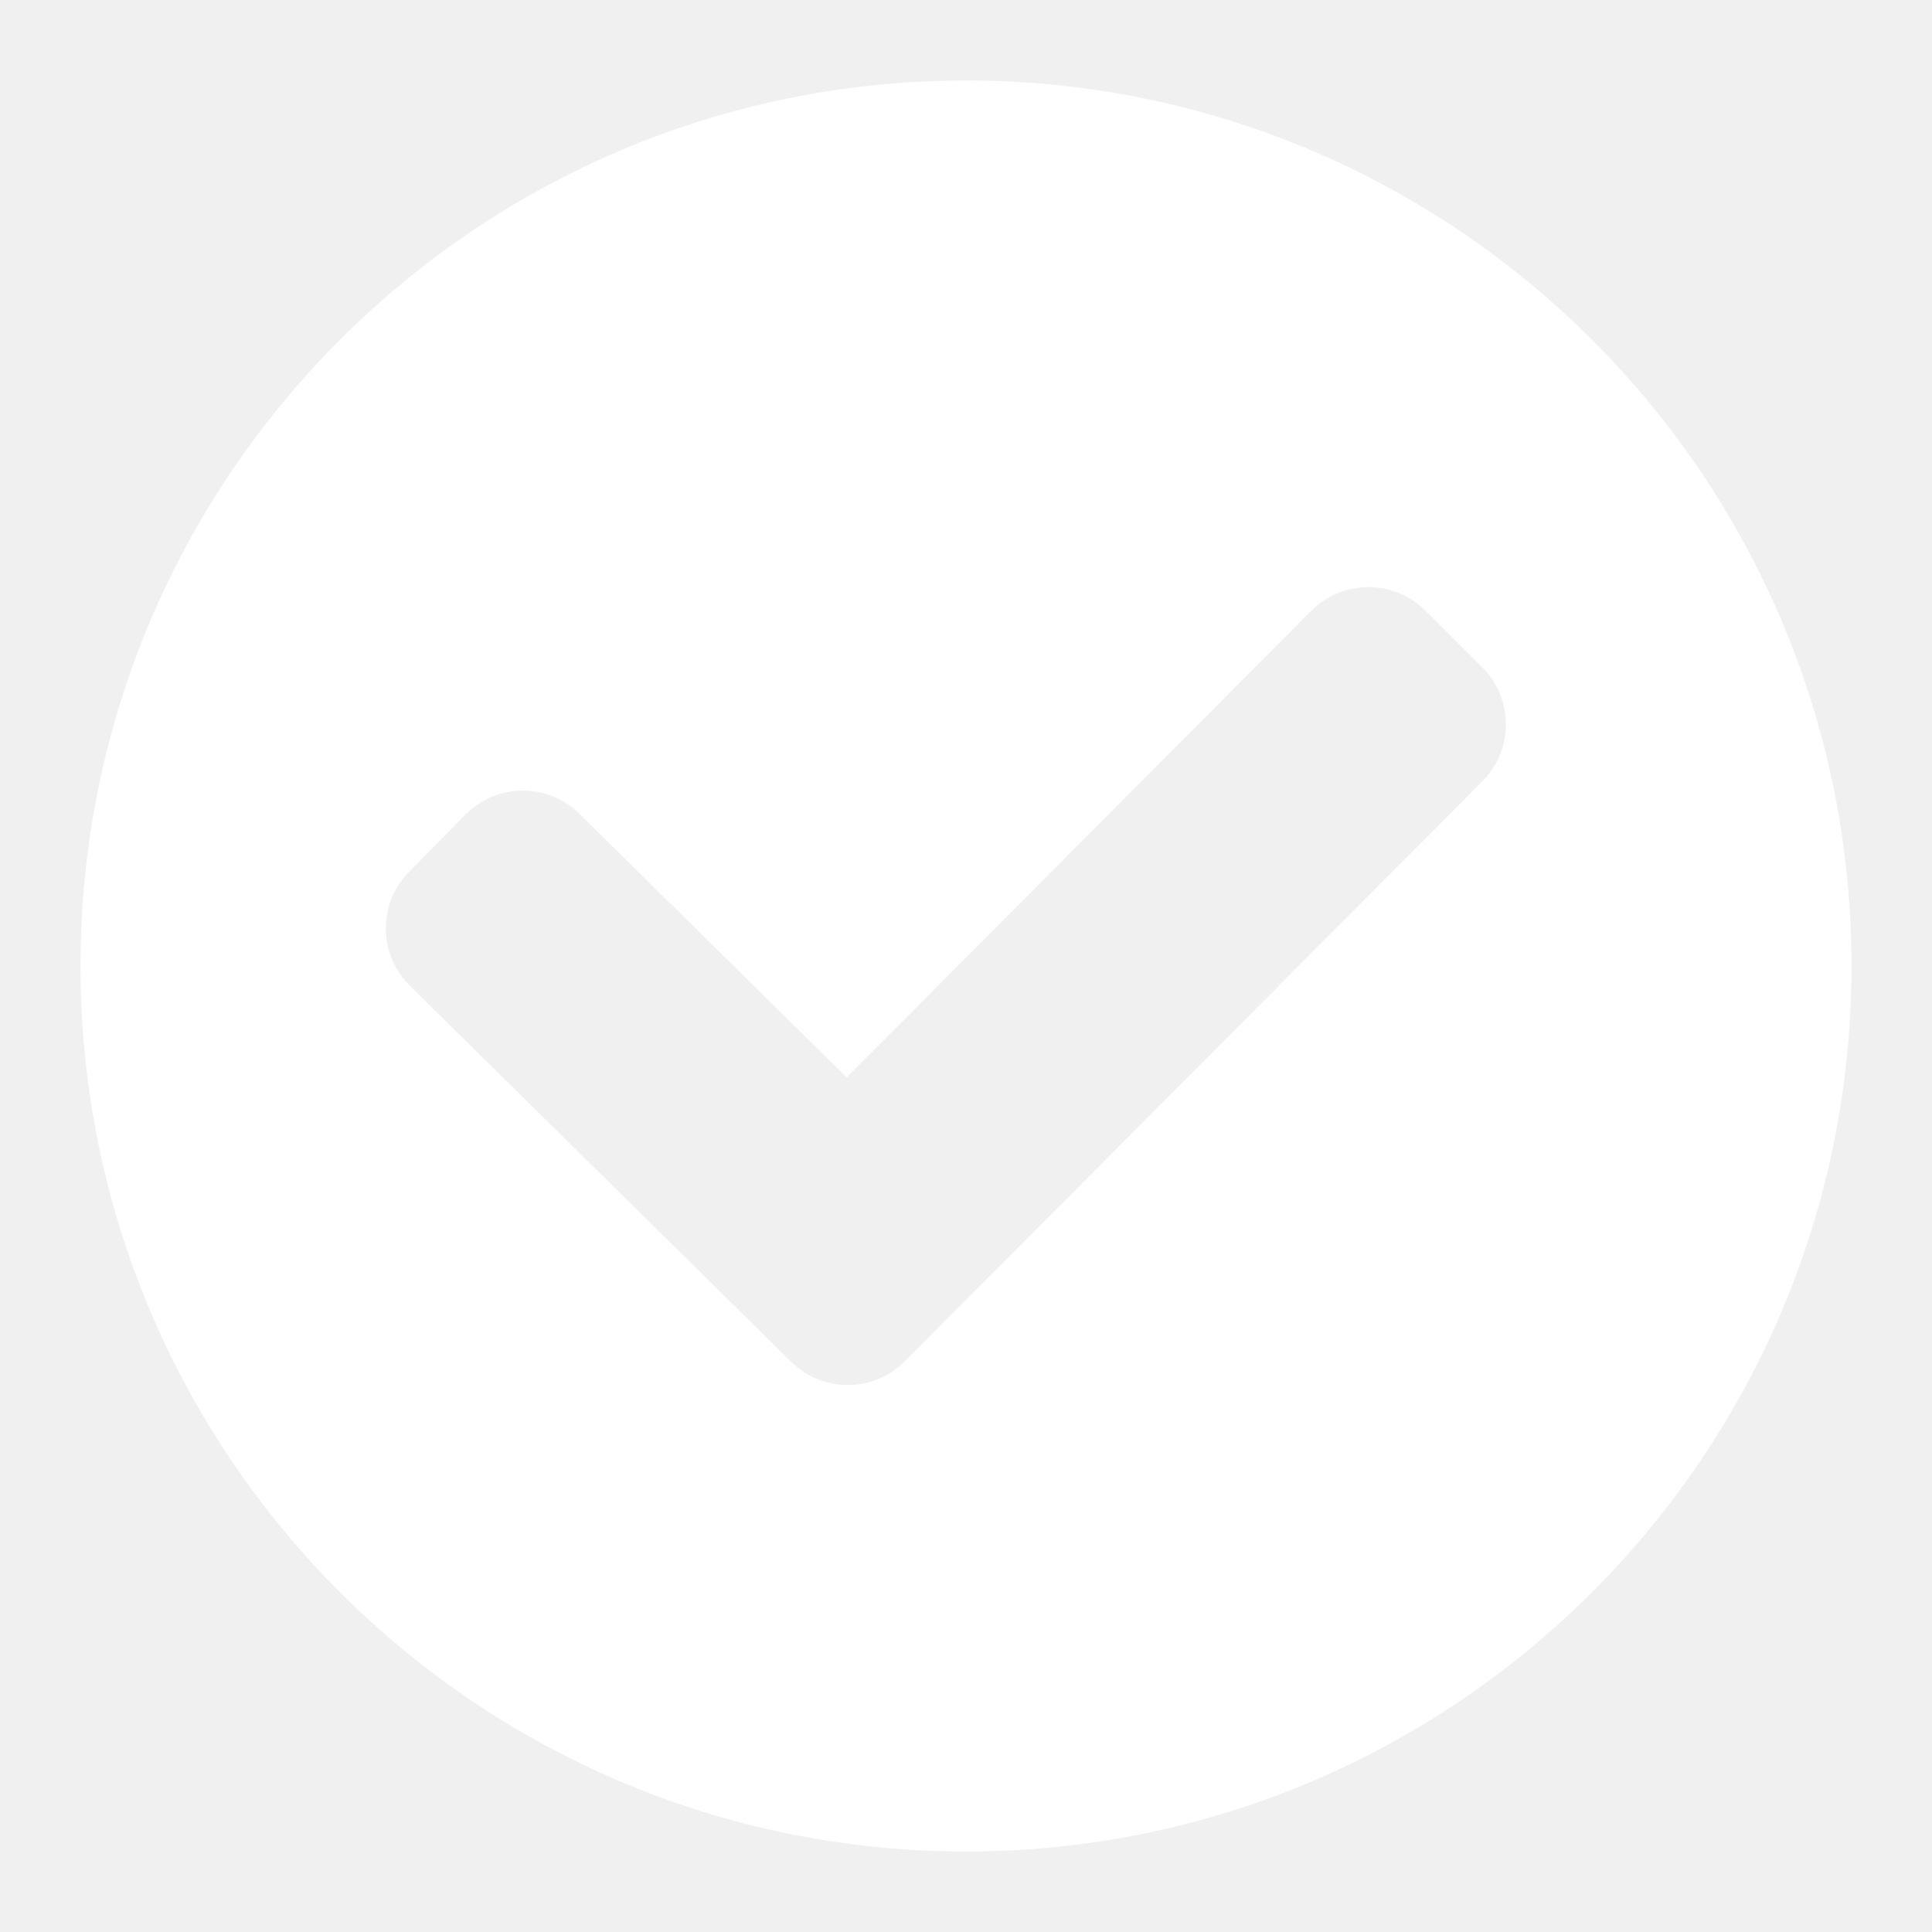
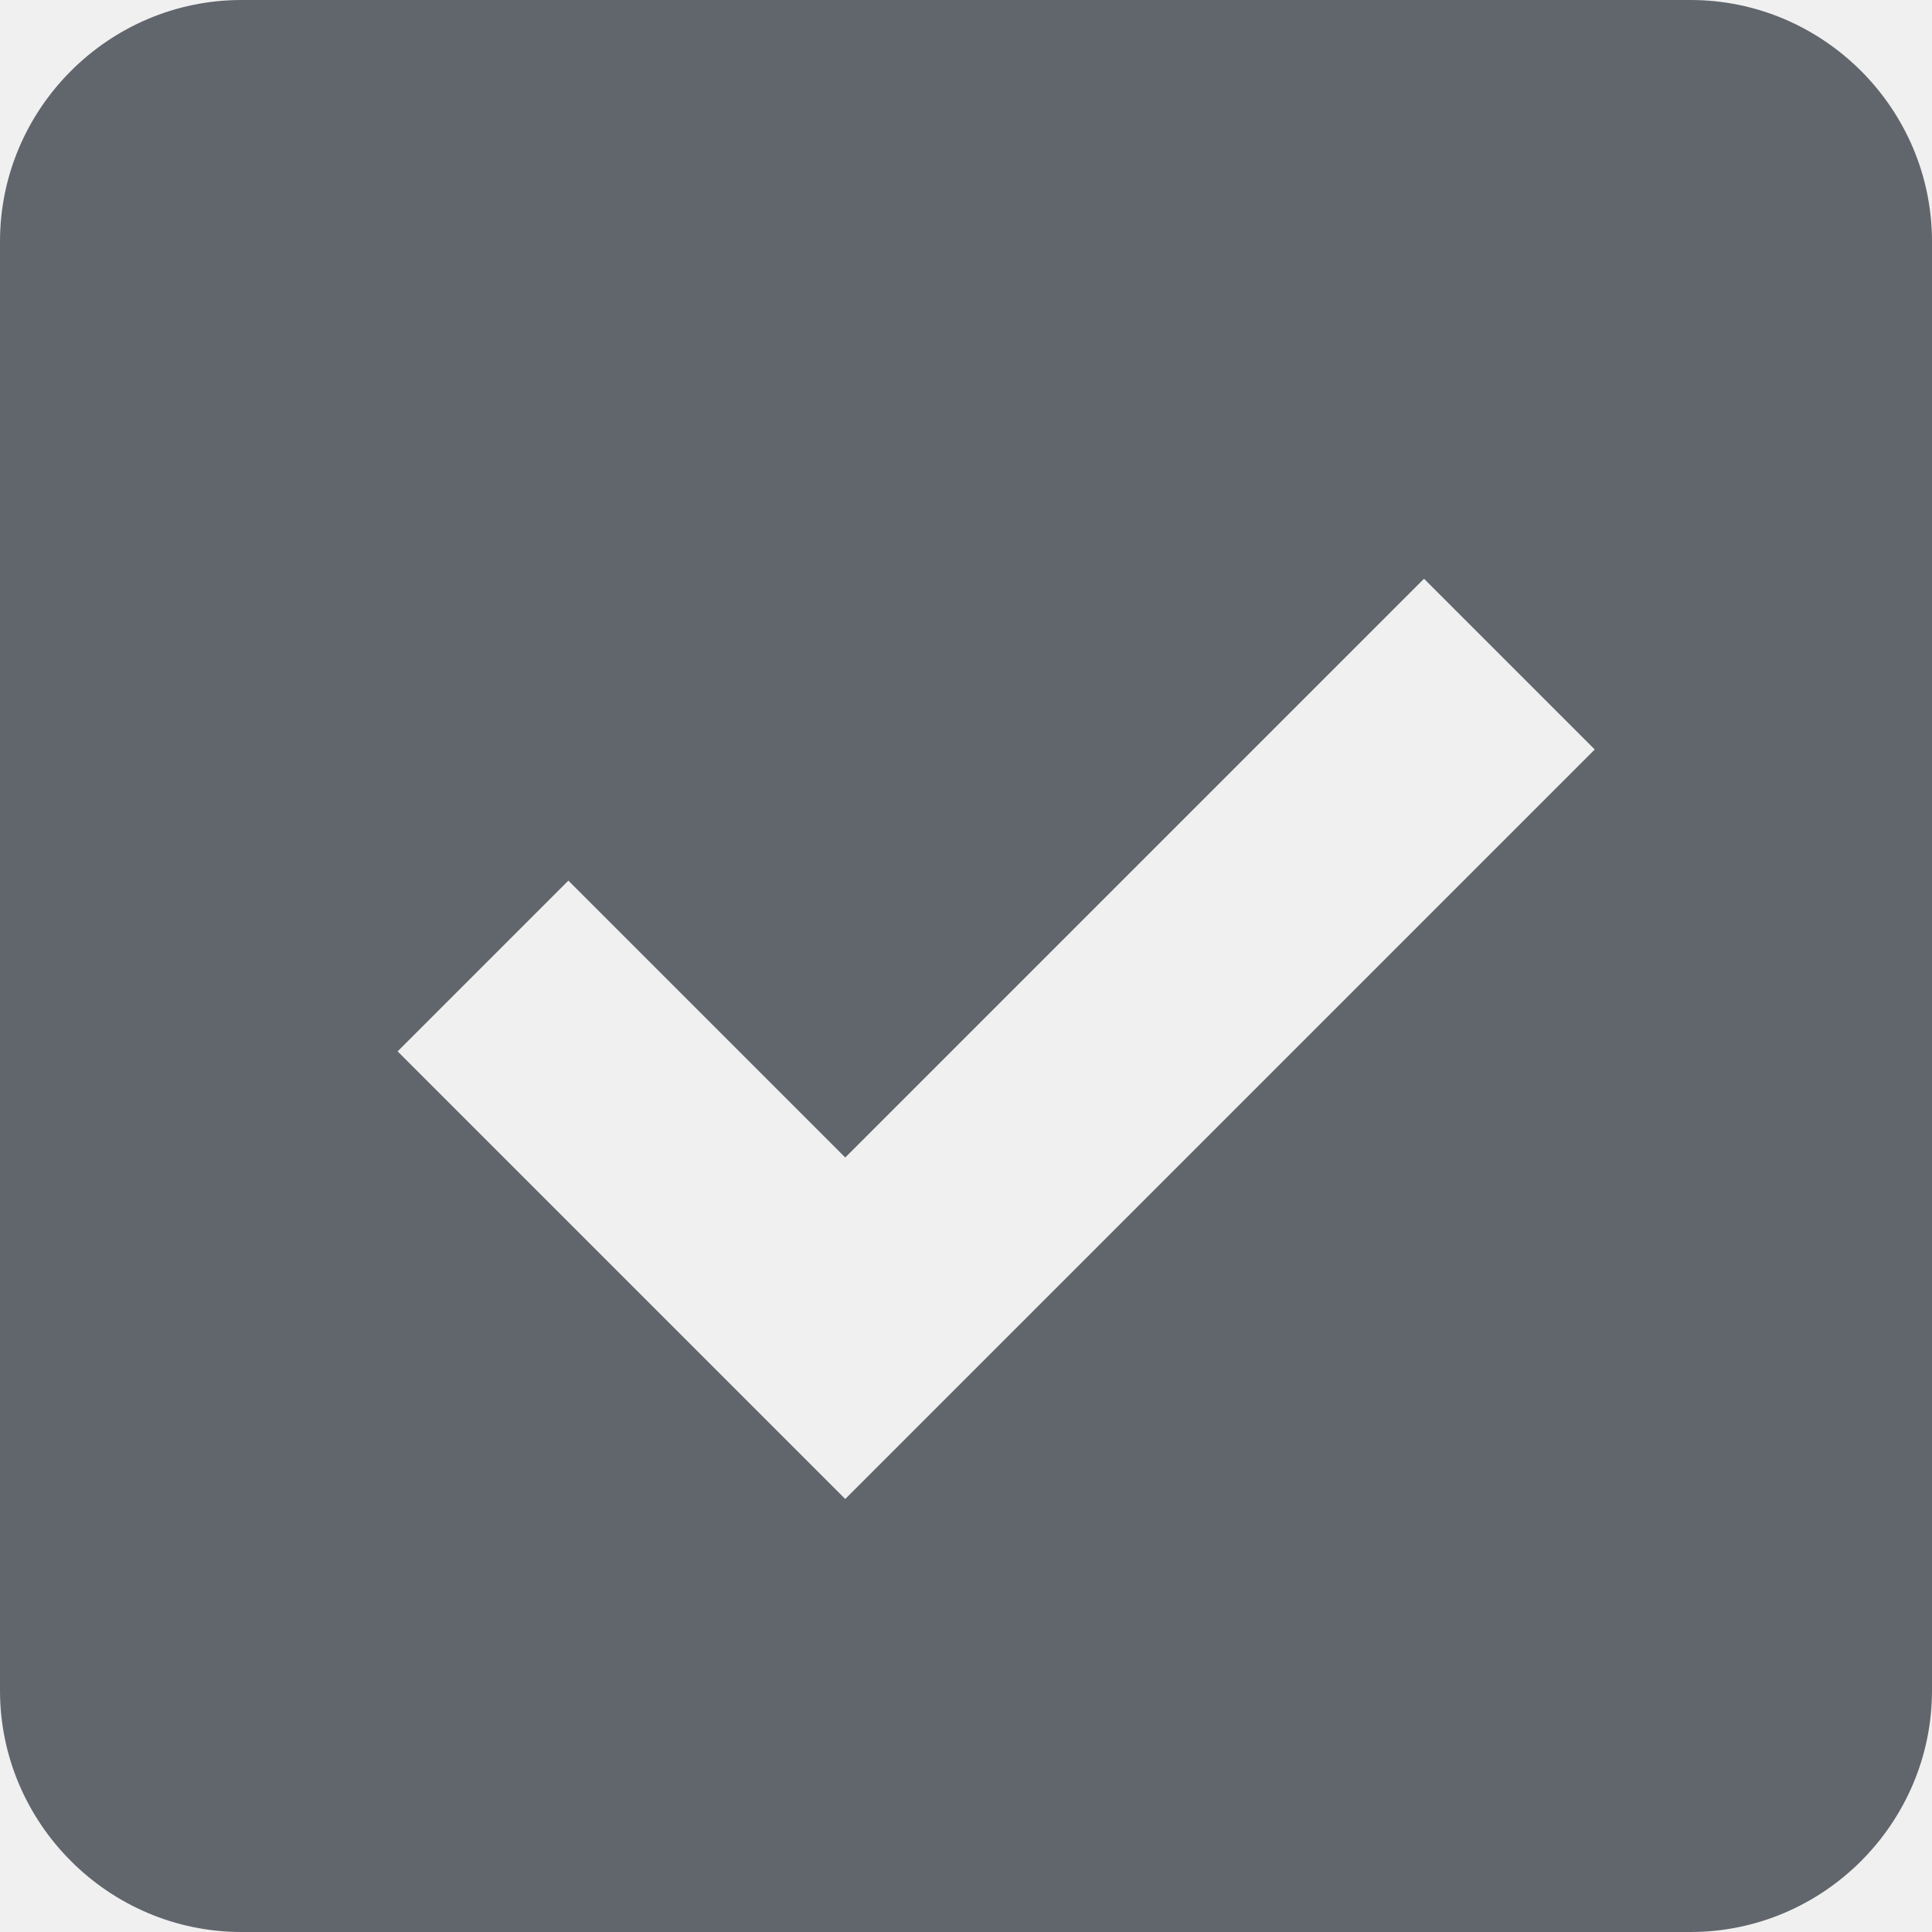
- <svg xmlns="http://www.w3.org/2000/svg" width="24" height="24" viewBox="0 0 24 24" fill="none">
-   <path fill-rule="evenodd" clip-rule="evenodd" d="M1 12C1 5.925 5.925 1 12 1C18.075 1 23 5.925 23 12C23 18.075 18.075 23 12 23C5.925 23 1 18.075 1 12ZM18.416 9.704C18.805 9.313 18.804 8.68 18.413 8.29L17.704 7.584C17.313 7.195 16.68 7.196 16.29 7.587L10.518 13.384L7.197 10.109C6.804 9.721 6.171 9.726 5.783 10.119L5.081 10.831C4.693 11.224 4.698 11.857 5.091 12.245L9.829 16.917C10.221 17.304 10.851 17.301 11.24 16.911L18.416 9.704Z" fill="white" />
+ <svg xmlns="http://www.w3.org/2000/svg" version="1.1" width="32" height="32" viewBox="0 0 32 32">
+   <path d="M28 0h-24c-2.2 0-4 1.8-4 4v24c0 2.2 1.8 4 4 4h24c2.2 0 4-1.8 4-4v-24c0-2.2-1.8-4-4-4zM14 24.828l-7.414-7.414 2.828-2.828 4.586 4.586 9.586-9.586 2.828 2.828-12.414 12.414z" fill="#61666D" />
</svg>
